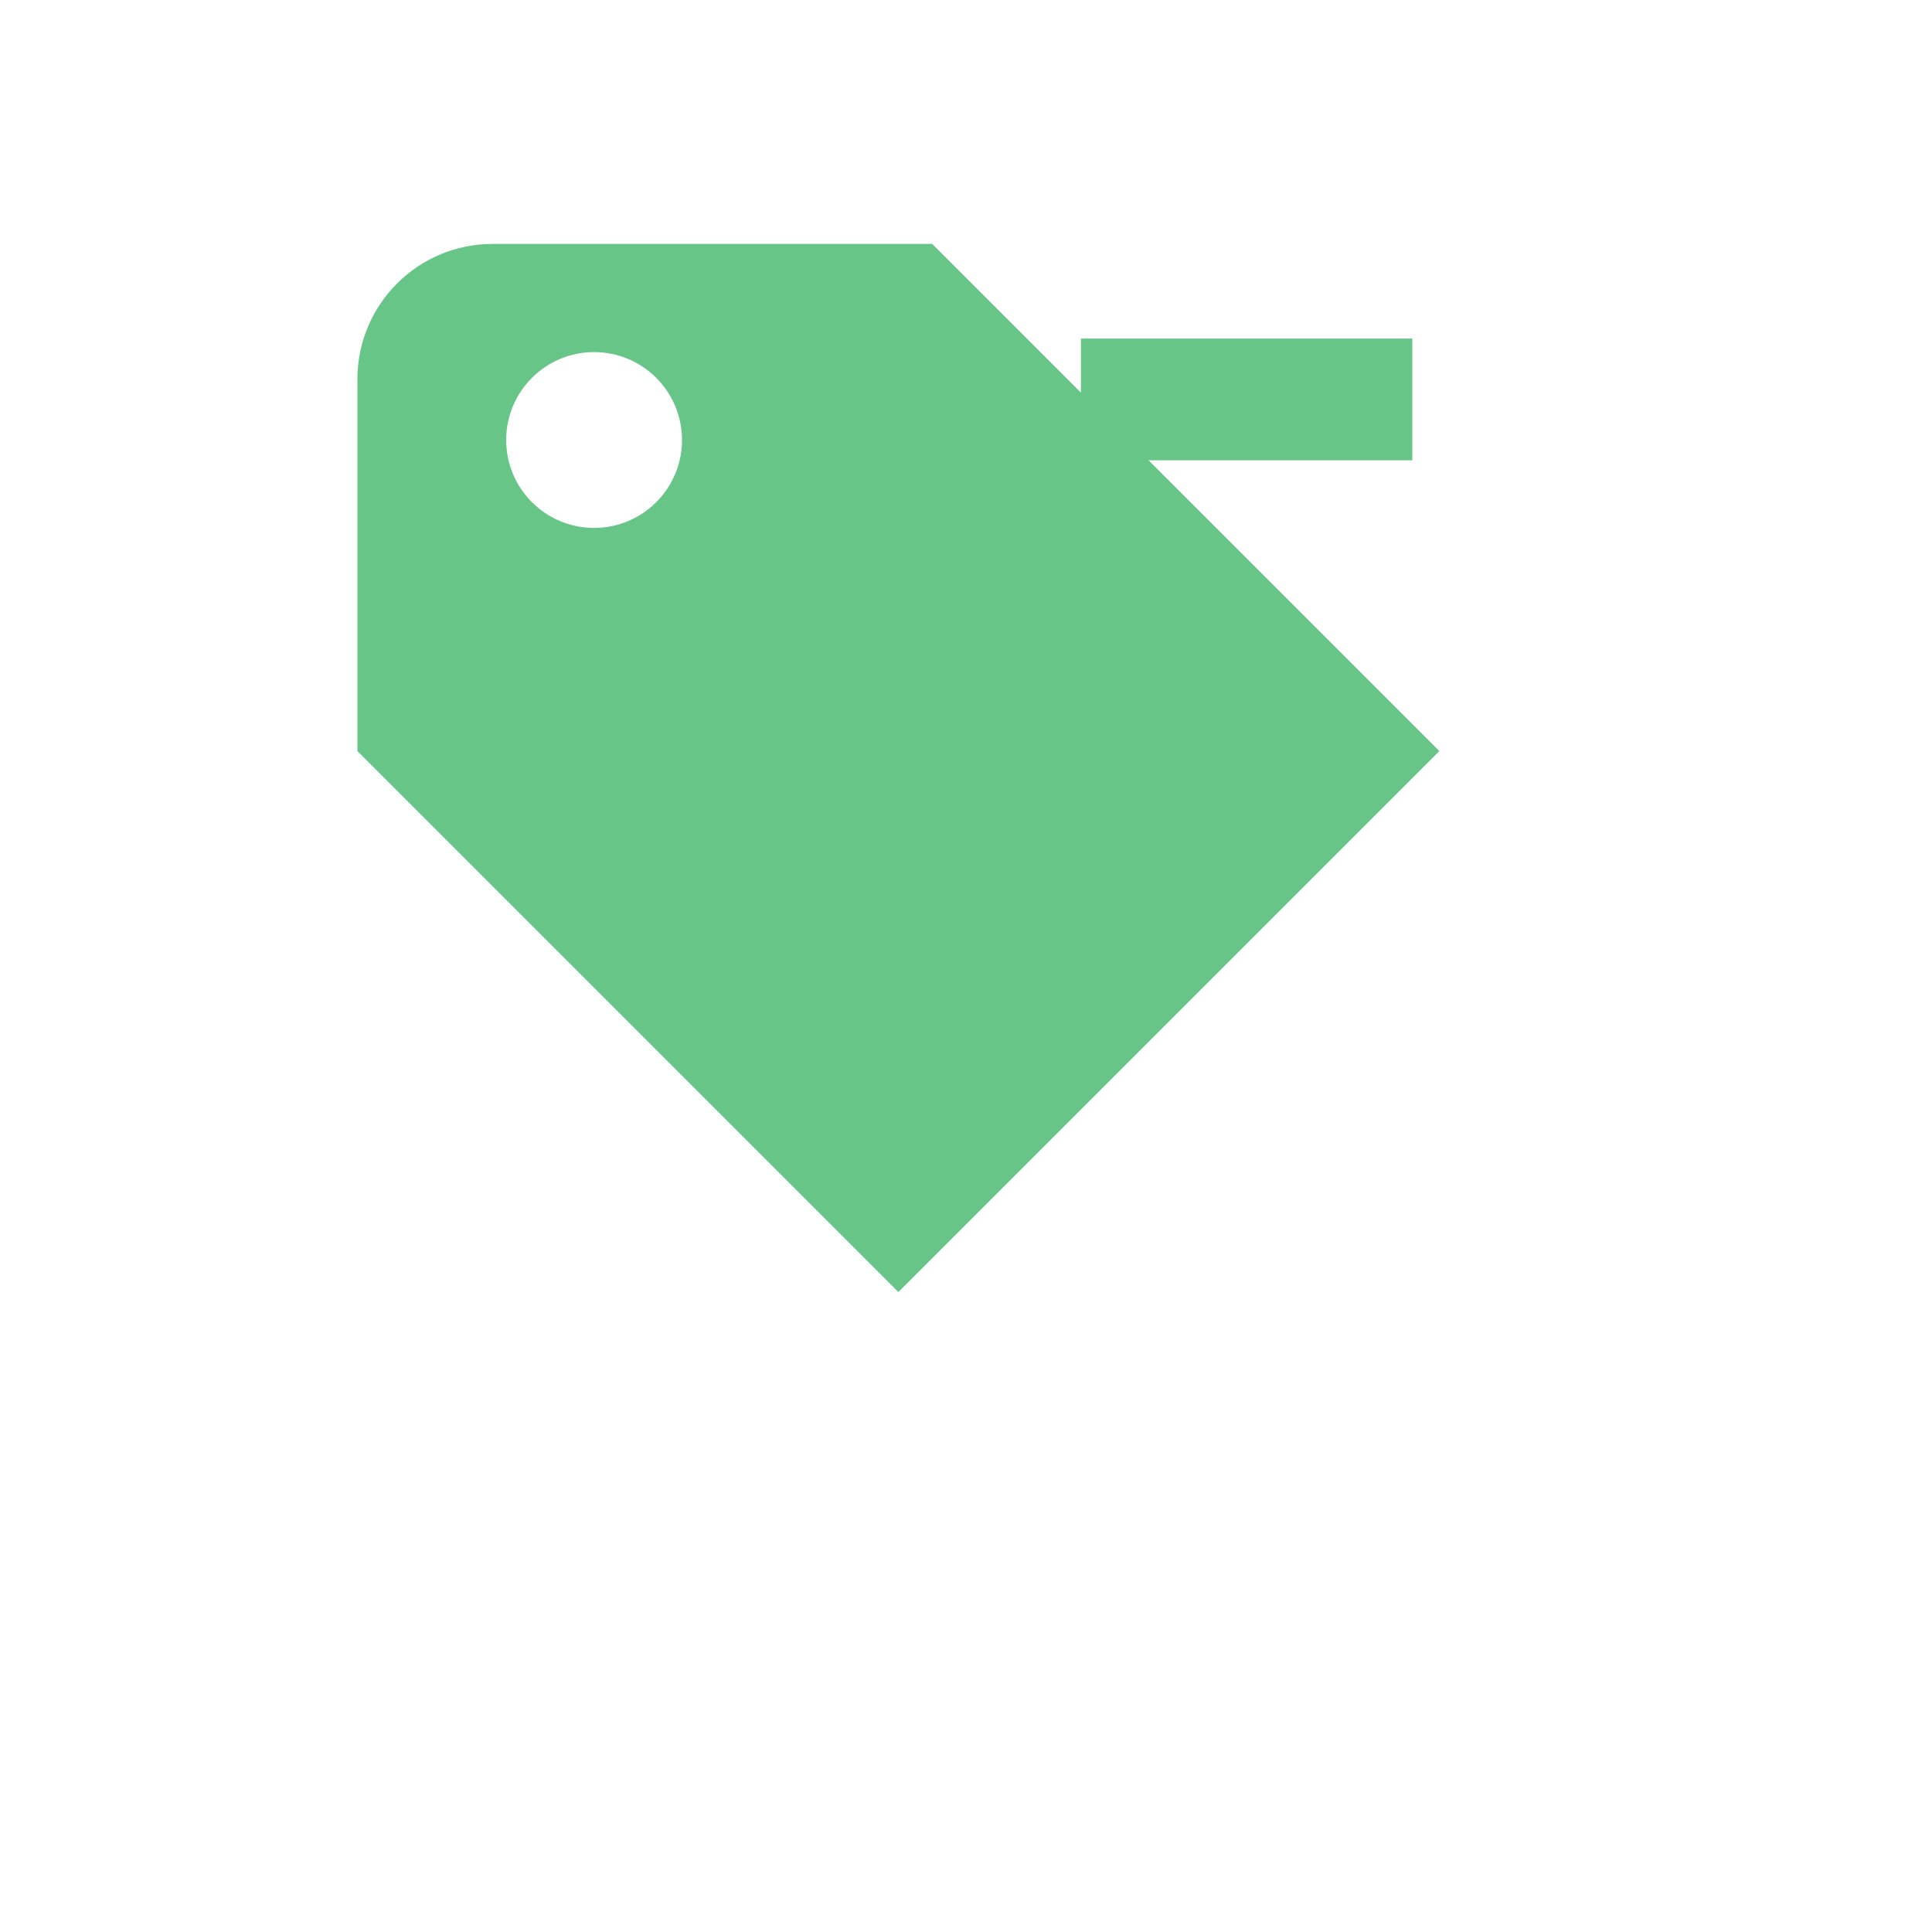
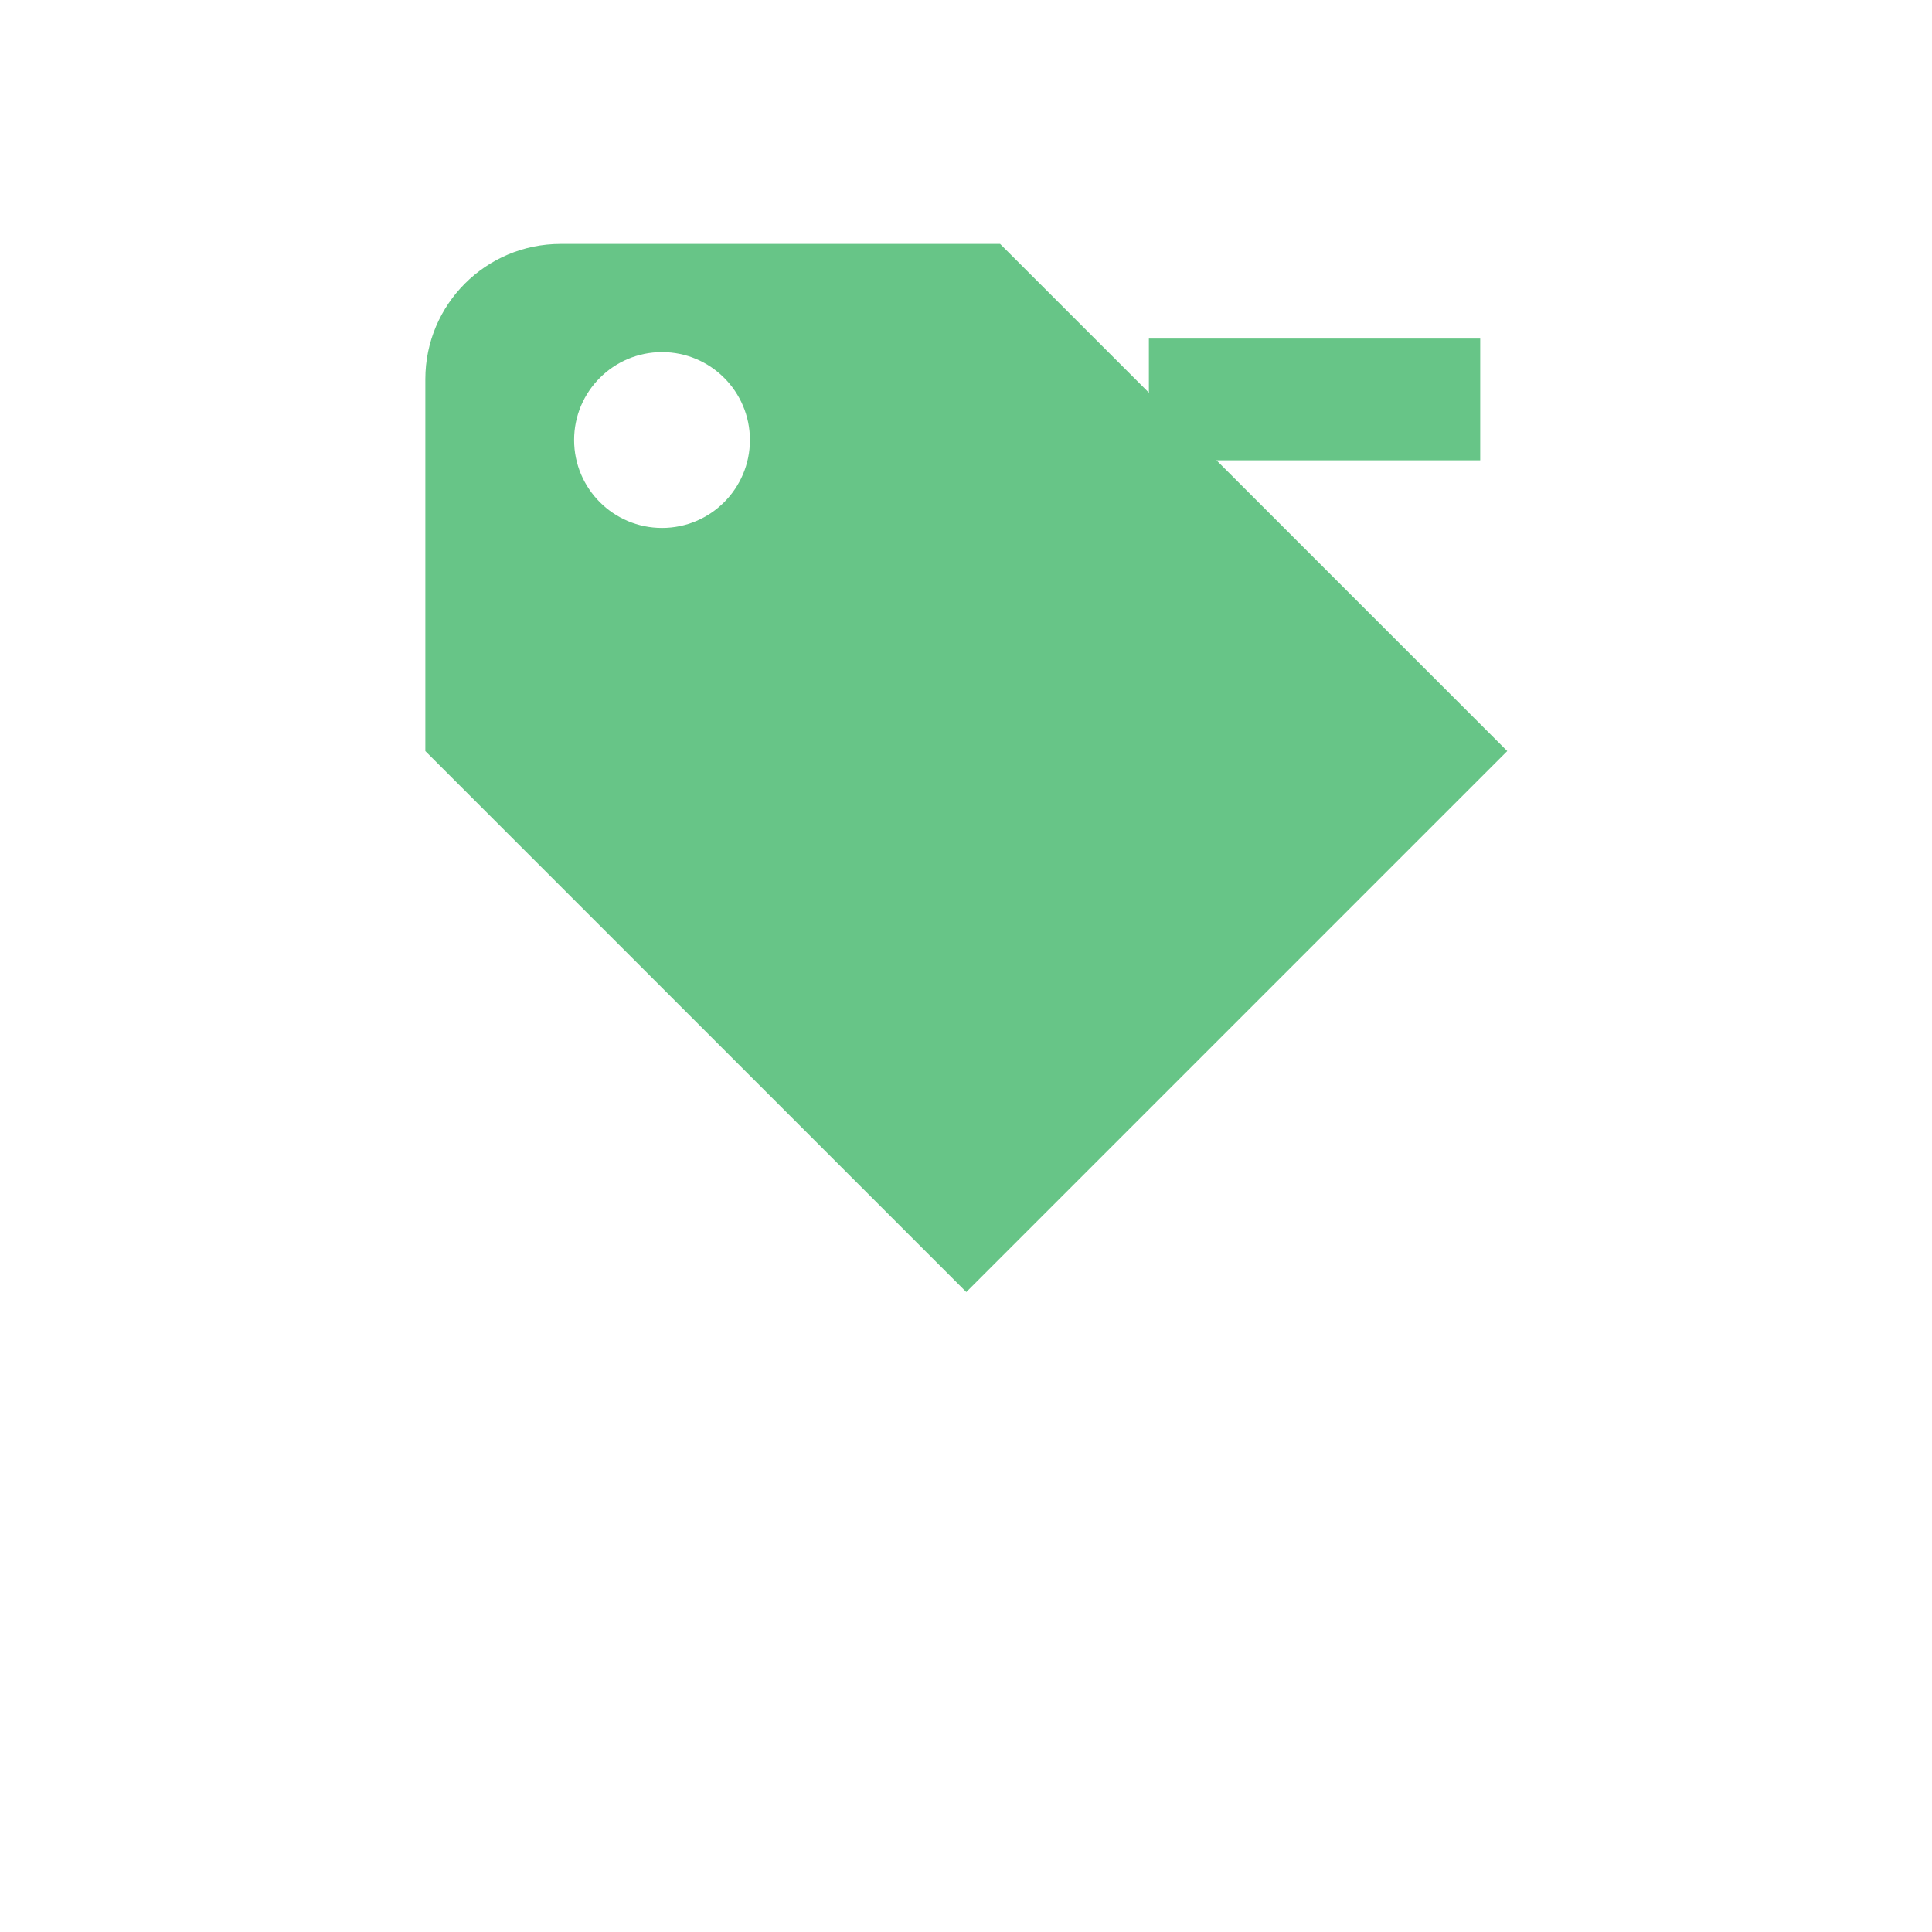
<svg xmlns="http://www.w3.org/2000/svg" width="32" height="32" viewBox="0 0 32 32" fill="none">
-   <g transform="translate(16 13) scale(1.12) translate(-16 -16)">
-     <path fill-rule="evenodd" clip-rule="evenodd" d="M7 10C7 8.895 7.895 8 9 8H15.5L23 15.5L15 23.5L7 15.5V10ZM10.5 12.2C11.218 12.2 11.8 11.618 11.8 10.9C11.8 10.182 11.218 9.6 10.5 9.6C9.782 9.6 9.2 10.182 9.2 10.9C9.2 11.618 9.782 12.2 10.5 12.2Z" fill="#67C587" />
-     <path d="M17.7 9.4H22.6V11.2H17.7V9.4Z" fill="#67C587" />
+   <g data-normalized="1" transform="translate(16.000 12.750) scale(1) translate(-14.875 -12.750)">
+     <g transform="translate(16 13) scale(1.12) translate(-16 -16)">
+       <path fill-rule="evenodd" clip-rule="evenodd" d="M7 10C7 8.895 7.895 8 9 8H15.5L23 15.5L15 23.5L7 15.5V10ZM10.5 12.2C11.218 12.2 11.8 11.618 11.8 10.9C11.8 10.182 11.218 9.6 10.5 9.6C9.782 9.6 9.2 10.182 9.2 10.9C9.2 11.618 9.782 12.2 10.5 12.2Z" fill="#67C587" />
+       <path d="M17.7 9.4H22.6V11.2H17.7V9.4Z" fill="#67C587" />
+     </g>
+     <rect fill="#7a7a7b" x="16" y="16" width="0" height="0" opacity="0" />
  </g>
-   <rect fill="#7a7a7b" x="16" y="16" width="0" height="0" opacity="0" />
</svg>
